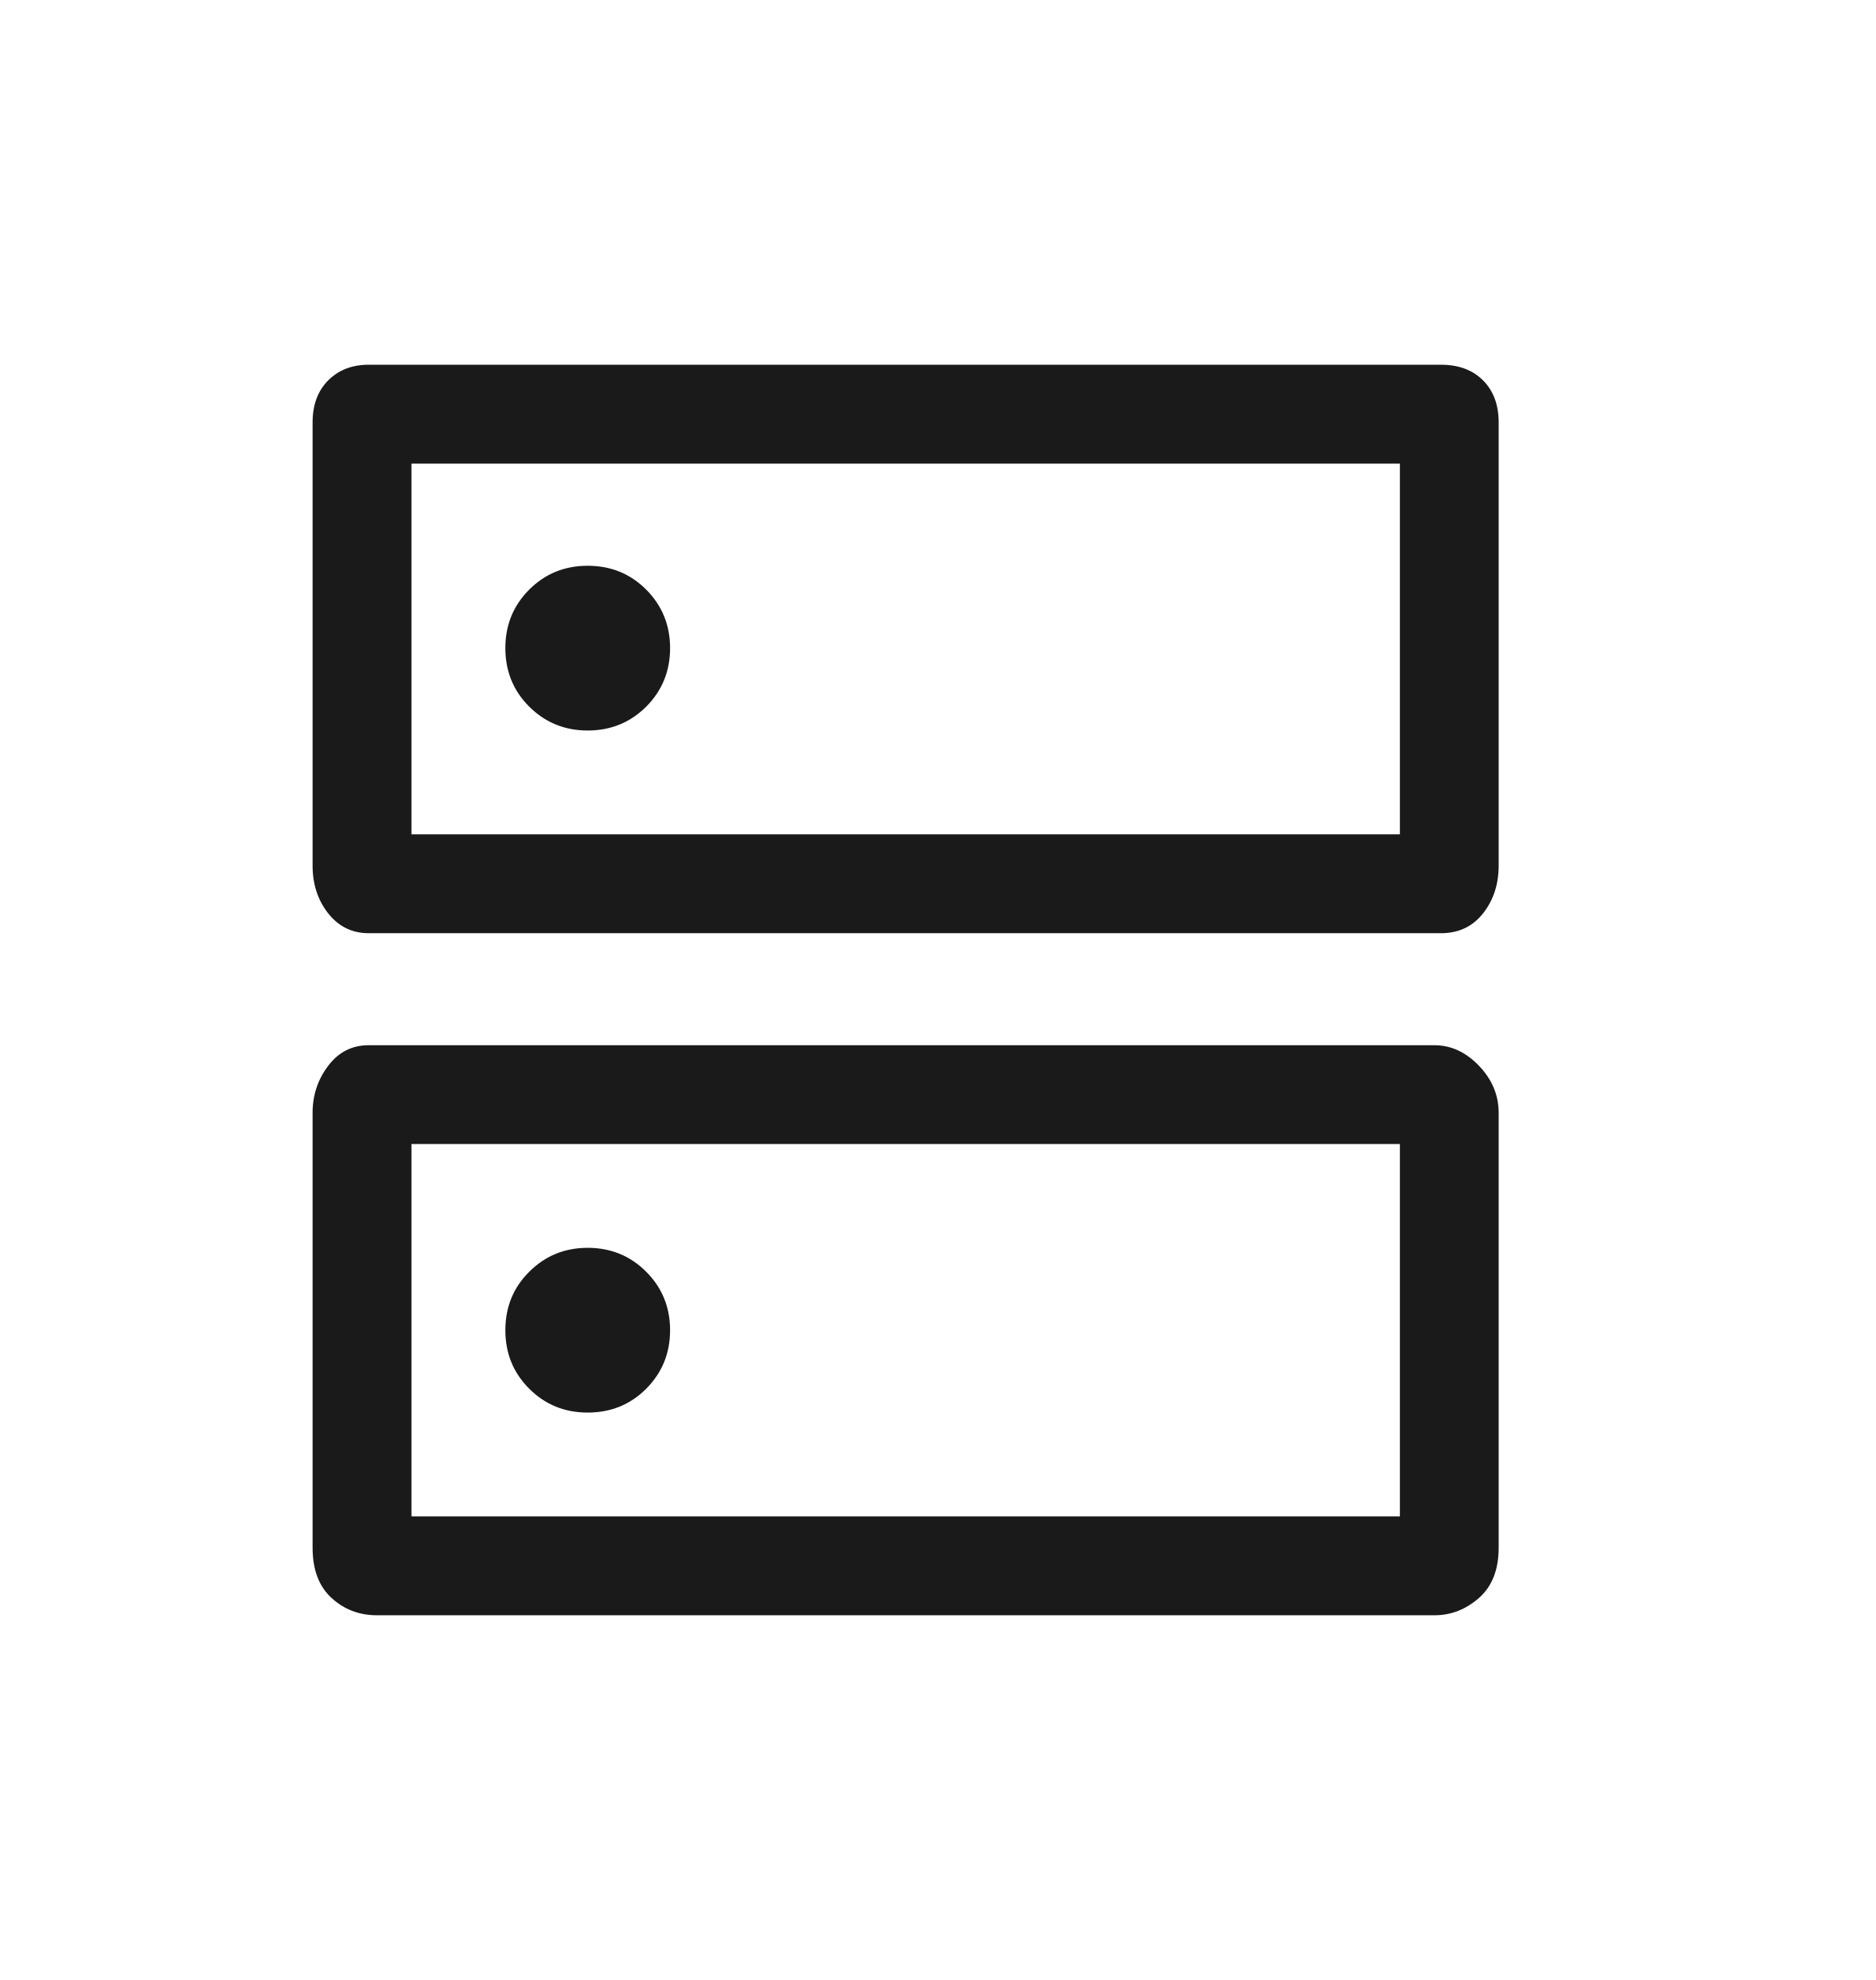
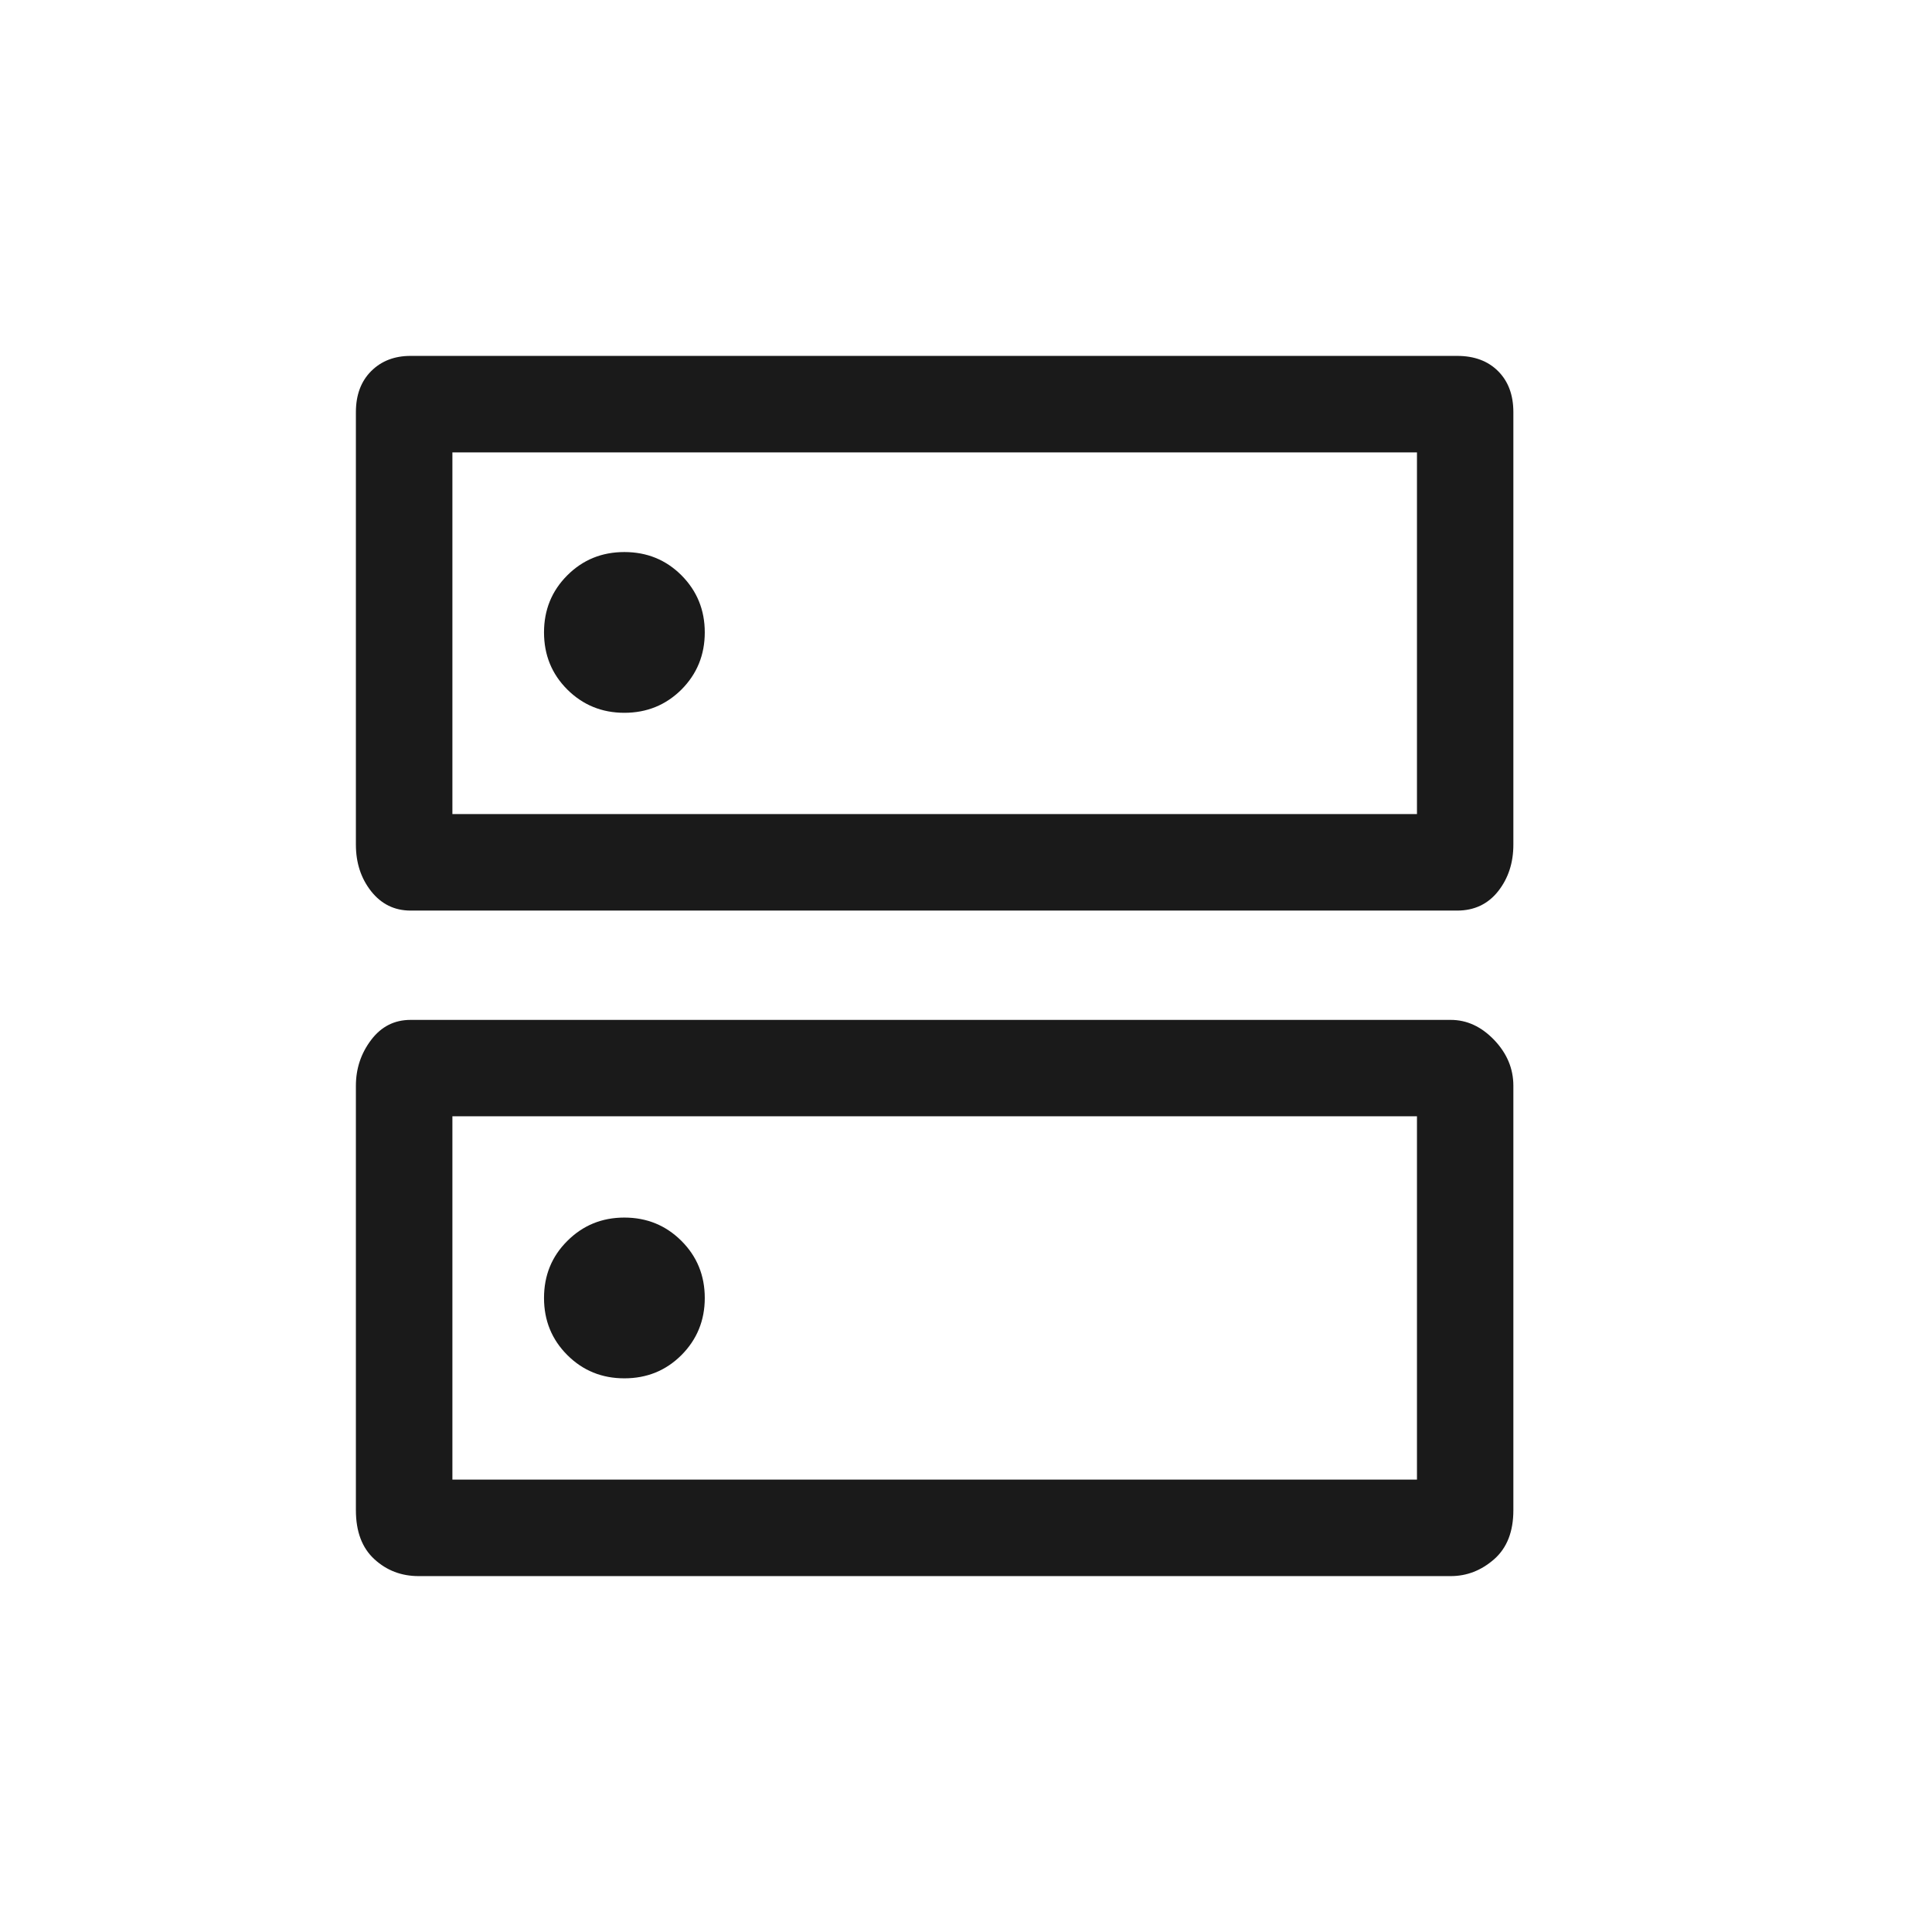
- <svg xmlns="http://www.w3.org/2000/svg" width="18" height="19" viewBox="0 0 18 19" fill="none">
-   <path d="M5.64 5.429C5.419 5.429 5.232 5.505 5.079 5.658C4.926 5.811 4.85 5.998 4.85 6.219C4.85 6.441 4.926 6.628 5.079 6.781C5.232 6.933 5.419 7.01 5.64 7.01C5.862 7.01 6.049 6.933 6.202 6.781C6.354 6.628 6.431 6.441 6.431 6.219C6.431 5.998 6.354 5.811 6.202 5.658C6.049 5.505 5.862 5.429 5.64 5.429ZM5.64 11.974C5.419 11.974 5.232 12.051 5.079 12.204C4.926 12.356 4.85 12.543 4.85 12.765C4.85 12.986 4.926 13.173 5.079 13.326C5.232 13.479 5.419 13.555 5.64 13.555C5.862 13.555 6.049 13.479 6.202 13.326C6.354 13.173 6.431 12.986 6.431 12.765C6.431 12.543 6.354 12.356 6.202 12.204C6.049 12.051 5.862 11.974 5.64 11.974ZM3.538 3.5H13.83C13.999 3.5 14.133 3.55 14.233 3.65C14.333 3.75 14.383 3.885 14.383 4.053V8.306C14.383 8.486 14.333 8.638 14.233 8.765C14.133 8.891 13.999 8.955 13.83 8.955H3.538C3.379 8.955 3.25 8.891 3.15 8.765C3.05 8.638 3 8.486 3 8.306V4.053C3 3.885 3.05 3.75 3.15 3.65C3.25 3.55 3.379 3.5 3.538 3.5ZM3.949 4.449V8.006H13.435V4.449H3.949ZM3.538 10.03H13.767C13.925 10.03 14.067 10.095 14.194 10.227C14.32 10.359 14.383 10.509 14.383 10.678V14.852C14.383 15.063 14.32 15.223 14.194 15.334C14.067 15.445 13.925 15.5 13.767 15.5H3.617C3.448 15.5 3.303 15.445 3.182 15.334C3.061 15.223 3 15.063 3 14.852V10.678C3 10.509 3.05 10.359 3.15 10.227C3.25 10.095 3.379 10.03 3.538 10.03ZM3.949 10.978V14.551H13.435V10.978H3.949ZM3.949 4.449V8.006V4.449ZM3.949 10.978V14.551V10.978Z" fill="#1A1A1A" />
+ <svg xmlns="http://www.w3.org/2000/svg" width="24" height="24" viewBox="0 0 18 19" fill="#1A1A1A">
+   <path d="M5.64 5.429C5.419 5.429 5.232 5.505 5.079 5.658C4.926 5.811 4.85 5.998 4.85 6.219C4.85 6.441 4.926 6.628 5.079 6.781C5.232 6.933 5.419 7.01 5.64 7.01C5.862 7.01 6.049 6.933 6.202 6.781C6.354 6.628 6.431 6.441 6.431 6.219C6.431 5.998 6.354 5.811 6.202 5.658C6.049 5.505 5.862 5.429 5.64 5.429ZM5.64 11.974C5.419 11.974 5.232 12.051 5.079 12.204C4.926 12.356 4.85 12.543 4.85 12.765C4.85 12.986 4.926 13.173 5.079 13.326C5.232 13.479 5.419 13.555 5.64 13.555C5.862 13.555 6.049 13.479 6.202 13.326C6.354 13.173 6.431 12.986 6.431 12.765C6.431 12.543 6.354 12.356 6.202 12.204C6.049 12.051 5.862 11.974 5.64 11.974ZM3.538 3.5H13.83C13.999 3.5 14.133 3.55 14.233 3.65C14.333 3.75 14.383 3.885 14.383 4.053V8.306C14.383 8.486 14.333 8.638 14.233 8.765C14.133 8.891 13.999 8.955 13.83 8.955H3.538C3.379 8.955 3.25 8.891 3.15 8.765C3.05 8.638 3 8.486 3 8.306V4.053C3 3.885 3.05 3.75 3.15 3.65C3.25 3.55 3.379 3.5 3.538 3.5ZM3.949 4.449V8.006H13.435V4.449H3.949ZM3.538 10.03H13.767C13.925 10.03 14.067 10.095 14.194 10.227C14.32 10.359 14.383 10.509 14.383 10.678V14.852C14.383 15.063 14.32 15.223 14.194 15.334C14.067 15.445 13.925 15.5 13.767 15.5H3.617C3.448 15.5 3.303 15.445 3.182 15.334C3.061 15.223 3 15.063 3 14.852V10.678C3 10.509 3.05 10.359 3.15 10.227C3.25 10.095 3.379 10.03 3.538 10.03ZM3.949 10.978V14.551H13.435V10.978H3.949ZM3.949 4.449V8.006V4.449ZM3.949 10.978V14.551V10.978Z" />
</svg>
